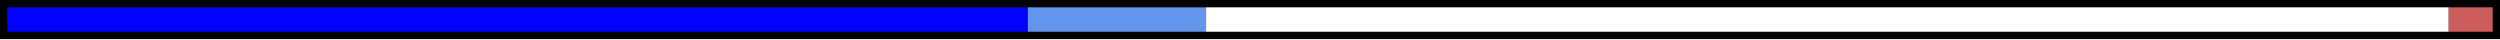
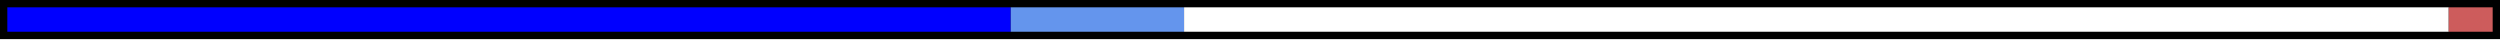
<svg xmlns="http://www.w3.org/2000/svg" height="16" version="1.1" width="1024">
  <rect fill="black" height="100%" width="100%" />
-   <rect fill="blue" height="10" width="418" x="3" y="3" />
-   <rect fill="cornflowerblue" height="10" width="73" x="421" y="3" />
-   <rect fill="white" height="10" width="509" x="494" y="3" />
+   <rect fill="blue" height="10" width="411" x="3" y="3" />
+   <rect fill="cornflowerblue" height="10" width="71" x="414" y="3" />
+   <rect fill="white" height="10" width="518" x="485" y="3" />
  <rect fill="mediumpurple" height="10" width="0" x="1003" y="3" />
  <rect fill="indianred" height="10" width="18" x="1003" y="3" />
  <rect fill="crimson" height="10" width="0" x="1021" y="3" />
</svg>
